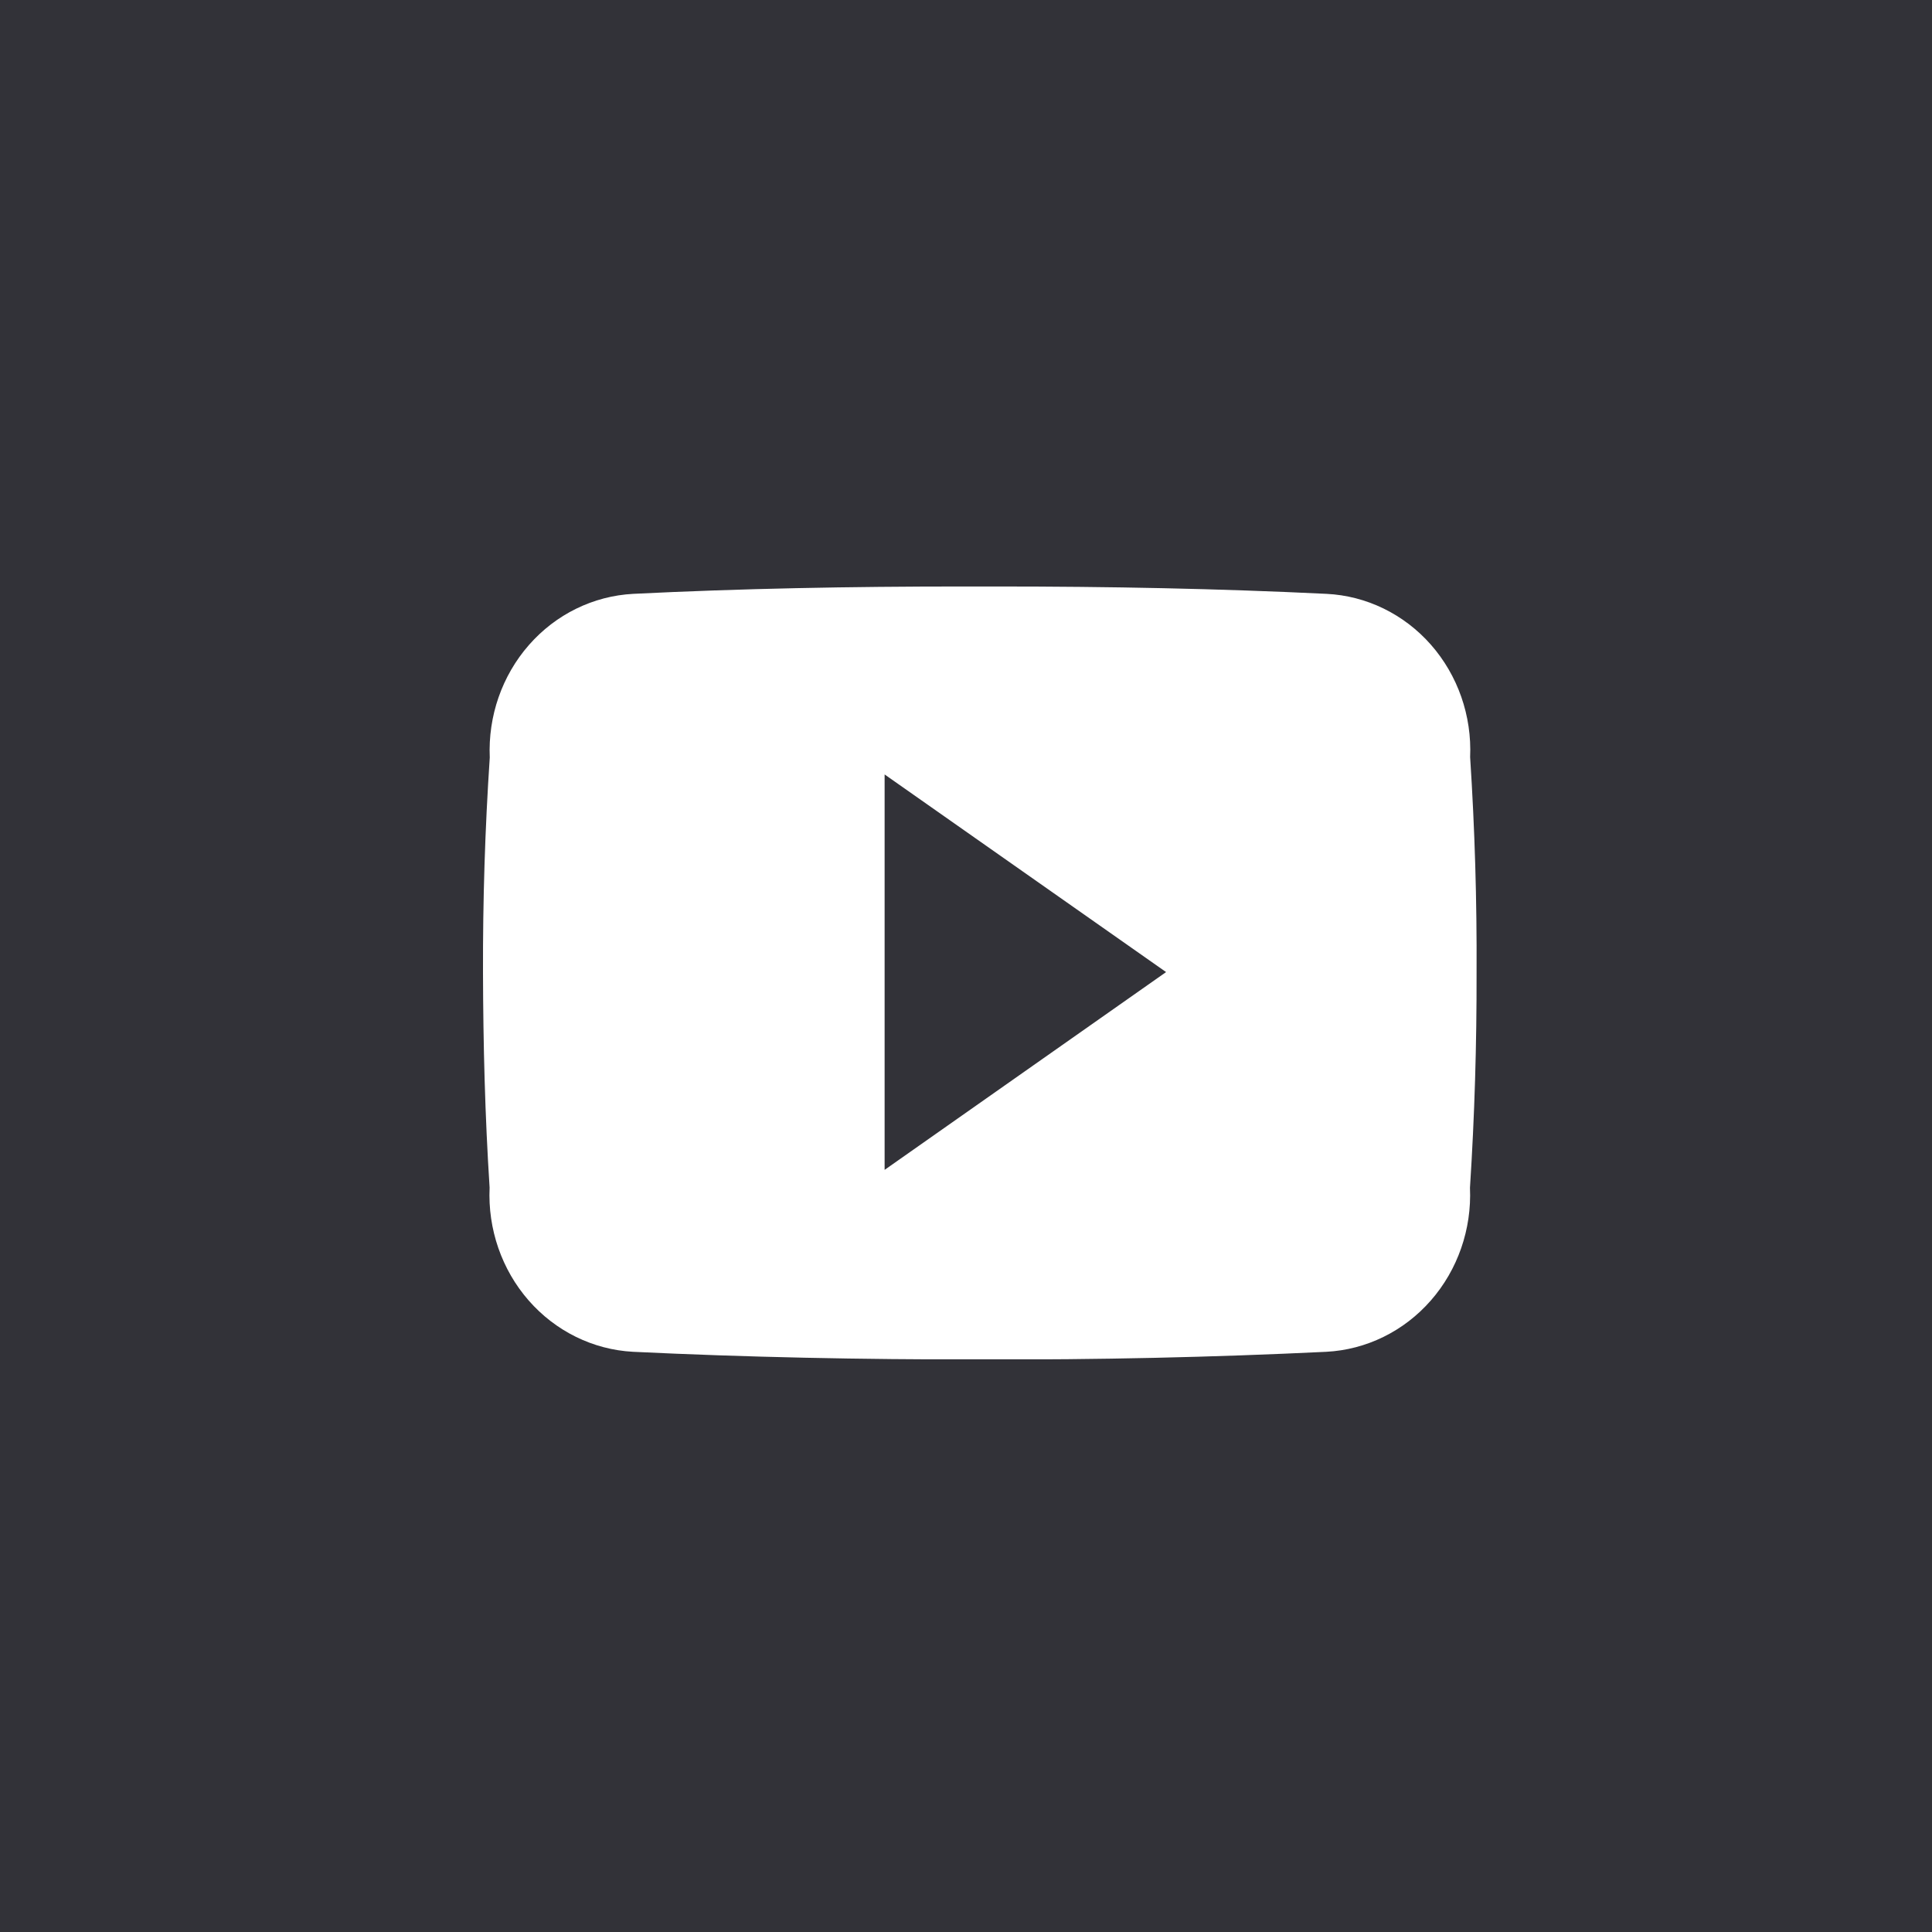
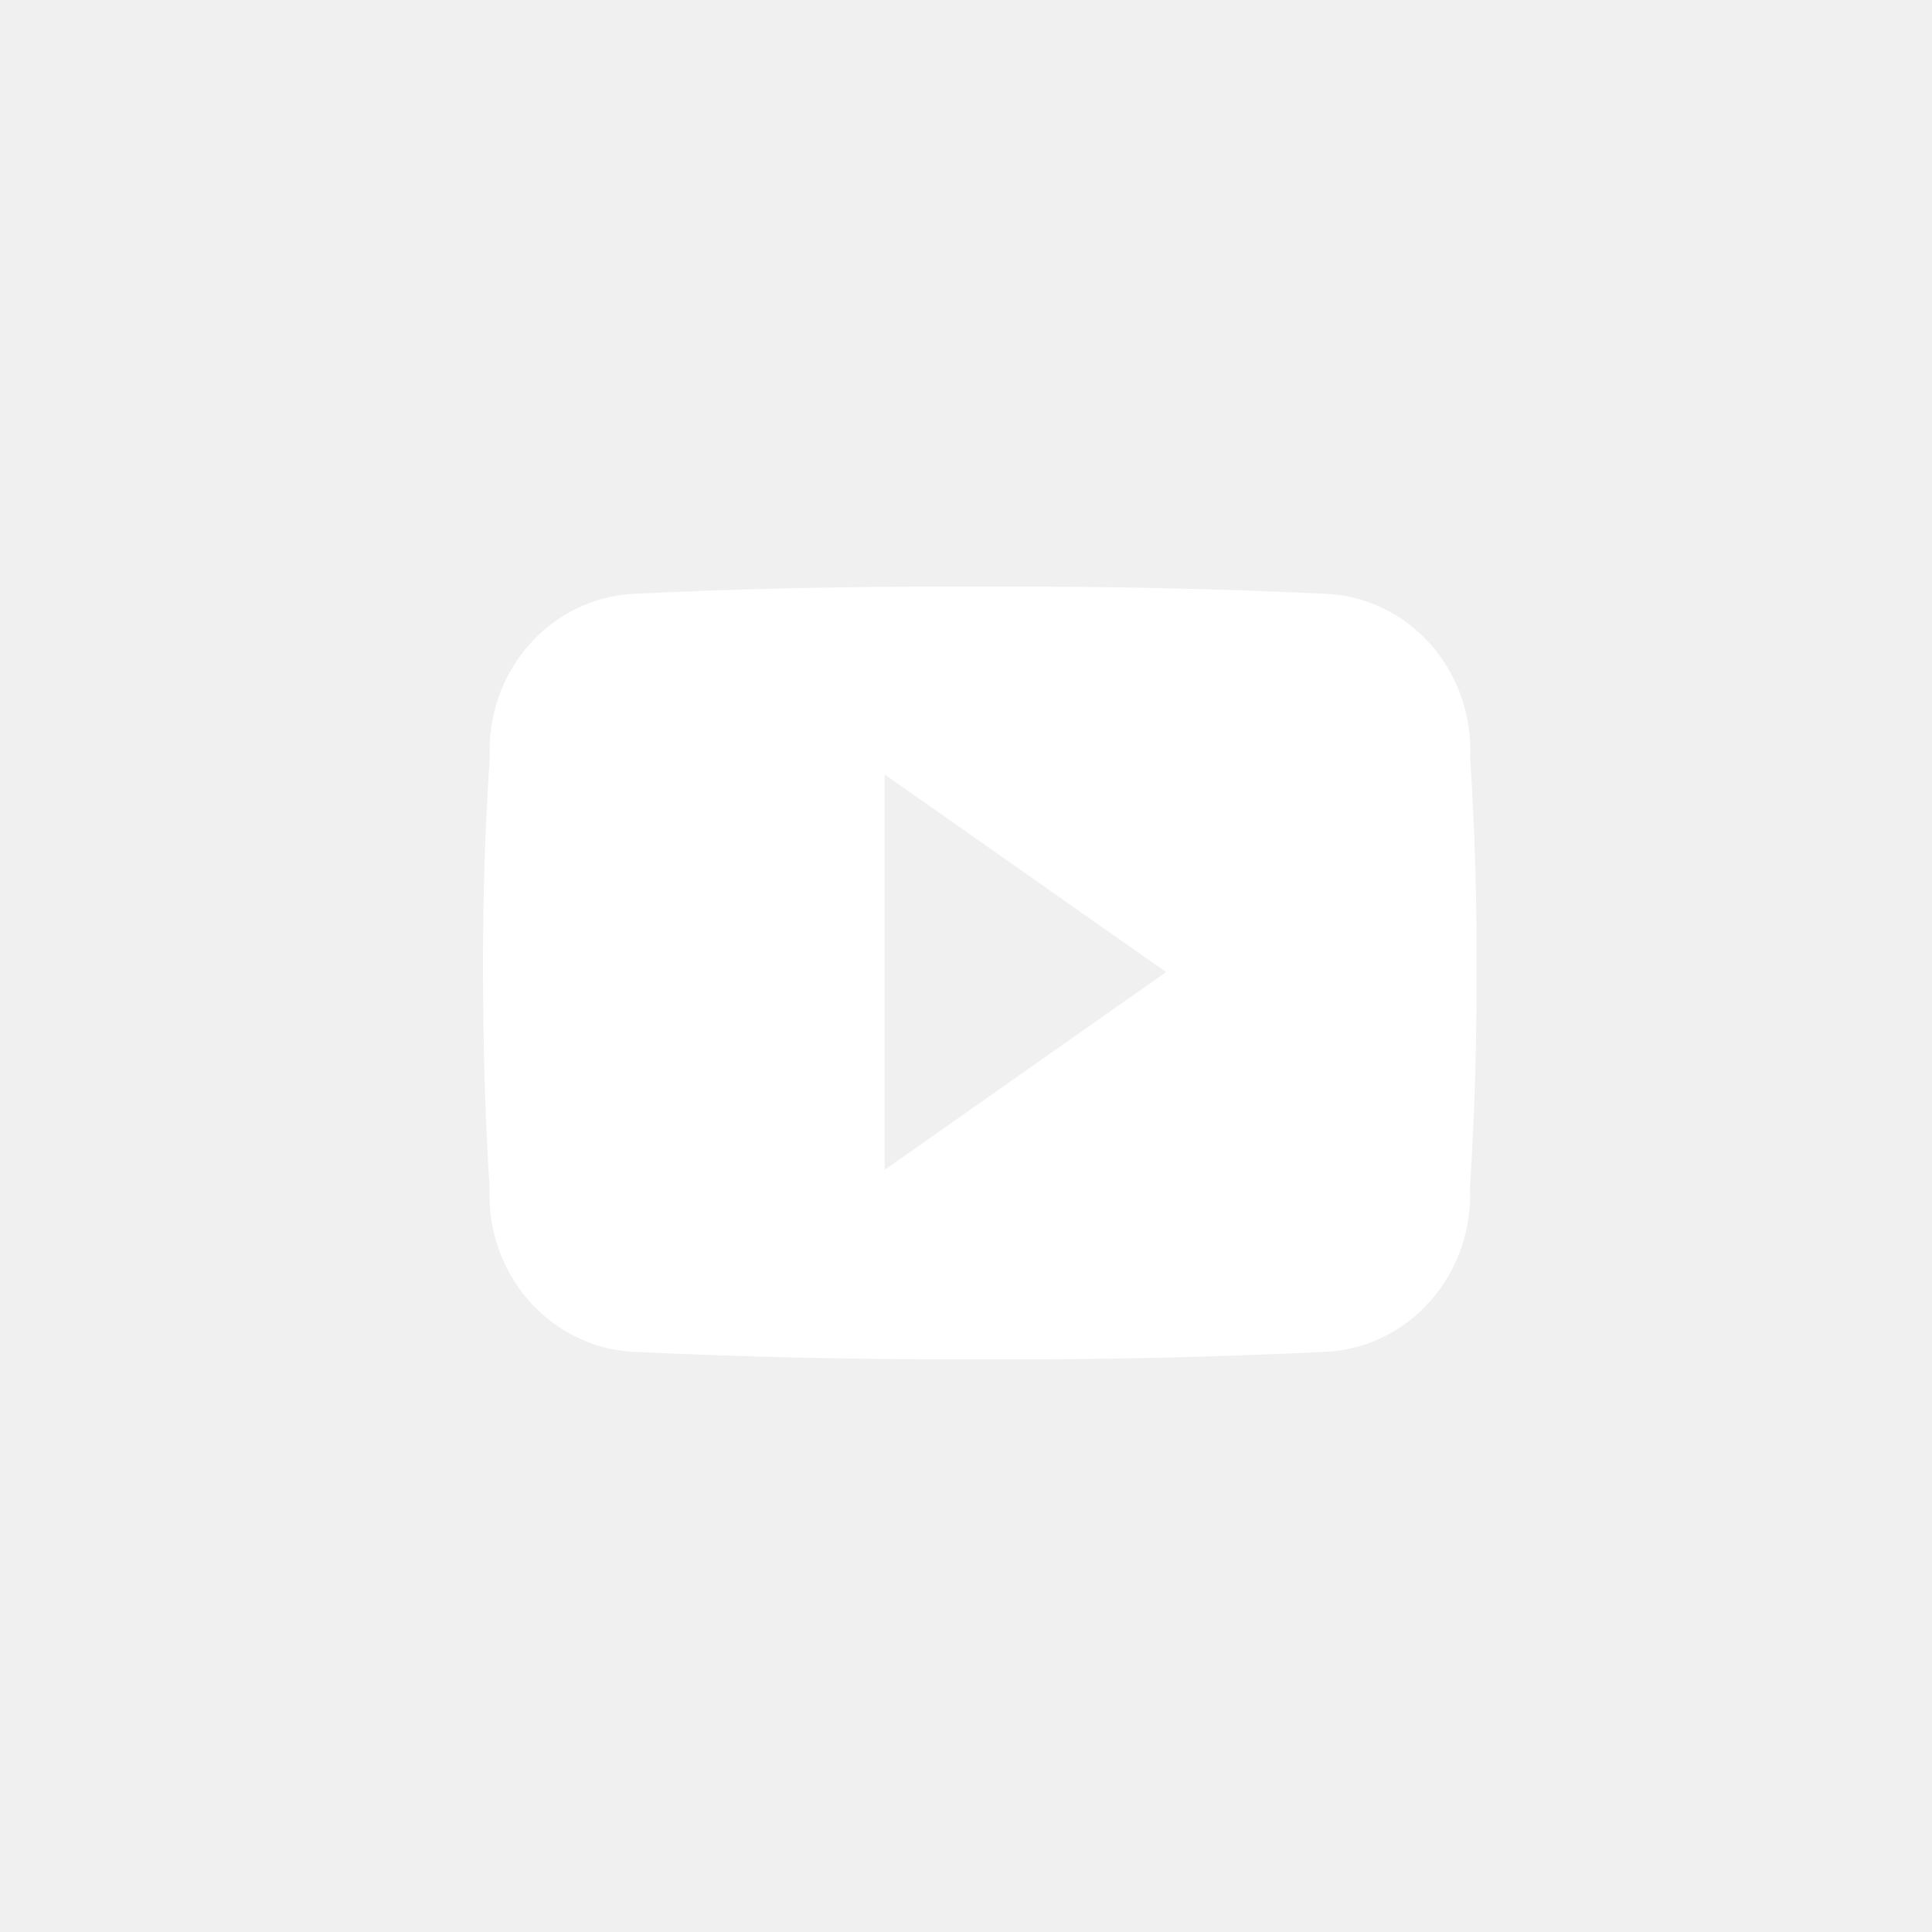
<svg xmlns="http://www.w3.org/2000/svg" width="48" height="48" viewBox="0 0 48 48" fill="none">
-   <rect width="48" height="48" fill="#323238" />
-   <g clip-path="url(#clip0)">
-     <path d="M36.525 18.811C36.57 17.782 36.219 16.778 35.55 16.017C34.881 15.257 33.948 14.802 32.956 14.754C30.285 14.624 27.561 14.571 24.778 14.571H23.911C21.134 14.571 18.404 14.621 15.733 14.754C14.741 14.806 13.809 15.262 13.141 16.025C12.473 16.787 12.123 17.792 12.168 18.821C12.049 20.604 11.995 22.38 12 24.161C12.005 25.942 12.049 27.721 12.164 29.506C12.117 30.536 12.466 31.544 13.133 32.308C13.801 33.073 14.734 33.532 15.727 33.585C18.534 33.72 21.413 33.779 24.34 33.775C27.272 33.785 30.143 33.721 32.953 33.585C33.946 33.533 34.88 33.075 35.548 32.311C36.217 31.547 36.567 30.54 36.521 29.51C36.636 27.724 36.689 25.945 36.685 24.16C36.694 22.377 36.641 20.594 36.525 18.811ZM21.978 29.065V19.241L28.971 24.151L21.978 29.065Z" fill="white" />
+   <g clip-path="url(#clip0_)">
+     <path d="M36.525 18.811C36.57 17.782 36.219 16.778 35.55 16.017C34.881 15.257 33.948 14.802 32.956 14.754C30.285 14.624 27.561 14.571 24.778 14.571H23.911C21.134 14.571 18.404 14.621 15.733 14.754C14.741 14.806 13.809 15.262 13.141 16.025C12.473 16.787 12.123 17.792 12.168 18.821C12.048 20.604 11.995 22.38 12 24.161C12.005 25.942 12.048 27.721 12.164 29.506C12.117 30.536 12.466 31.544 13.133 32.308C13.801 33.073 14.734 33.532 15.727 33.585C18.534 33.72 21.413 33.779 24.34 33.775C27.272 33.785 30.143 33.721 32.953 33.585C33.946 33.533 34.88 33.075 35.548 32.311C36.217 31.547 36.567 30.54 36.521 29.51C36.636 27.724 36.689 25.945 36.685 24.16C36.694 22.377 36.641 20.594 36.525 18.811ZM21.978 29.065V19.241L28.971 24.151L21.978 29.065Z" fill="white" />
  </g>
  <defs>
-     <clipPath id="clip0">
+     <clipPath id="clip0_">
      <rect width="24.686" height="19.2" fill="white" transform="translate(12 14.5712)" />
    </clipPath>
  </defs>
</svg>
